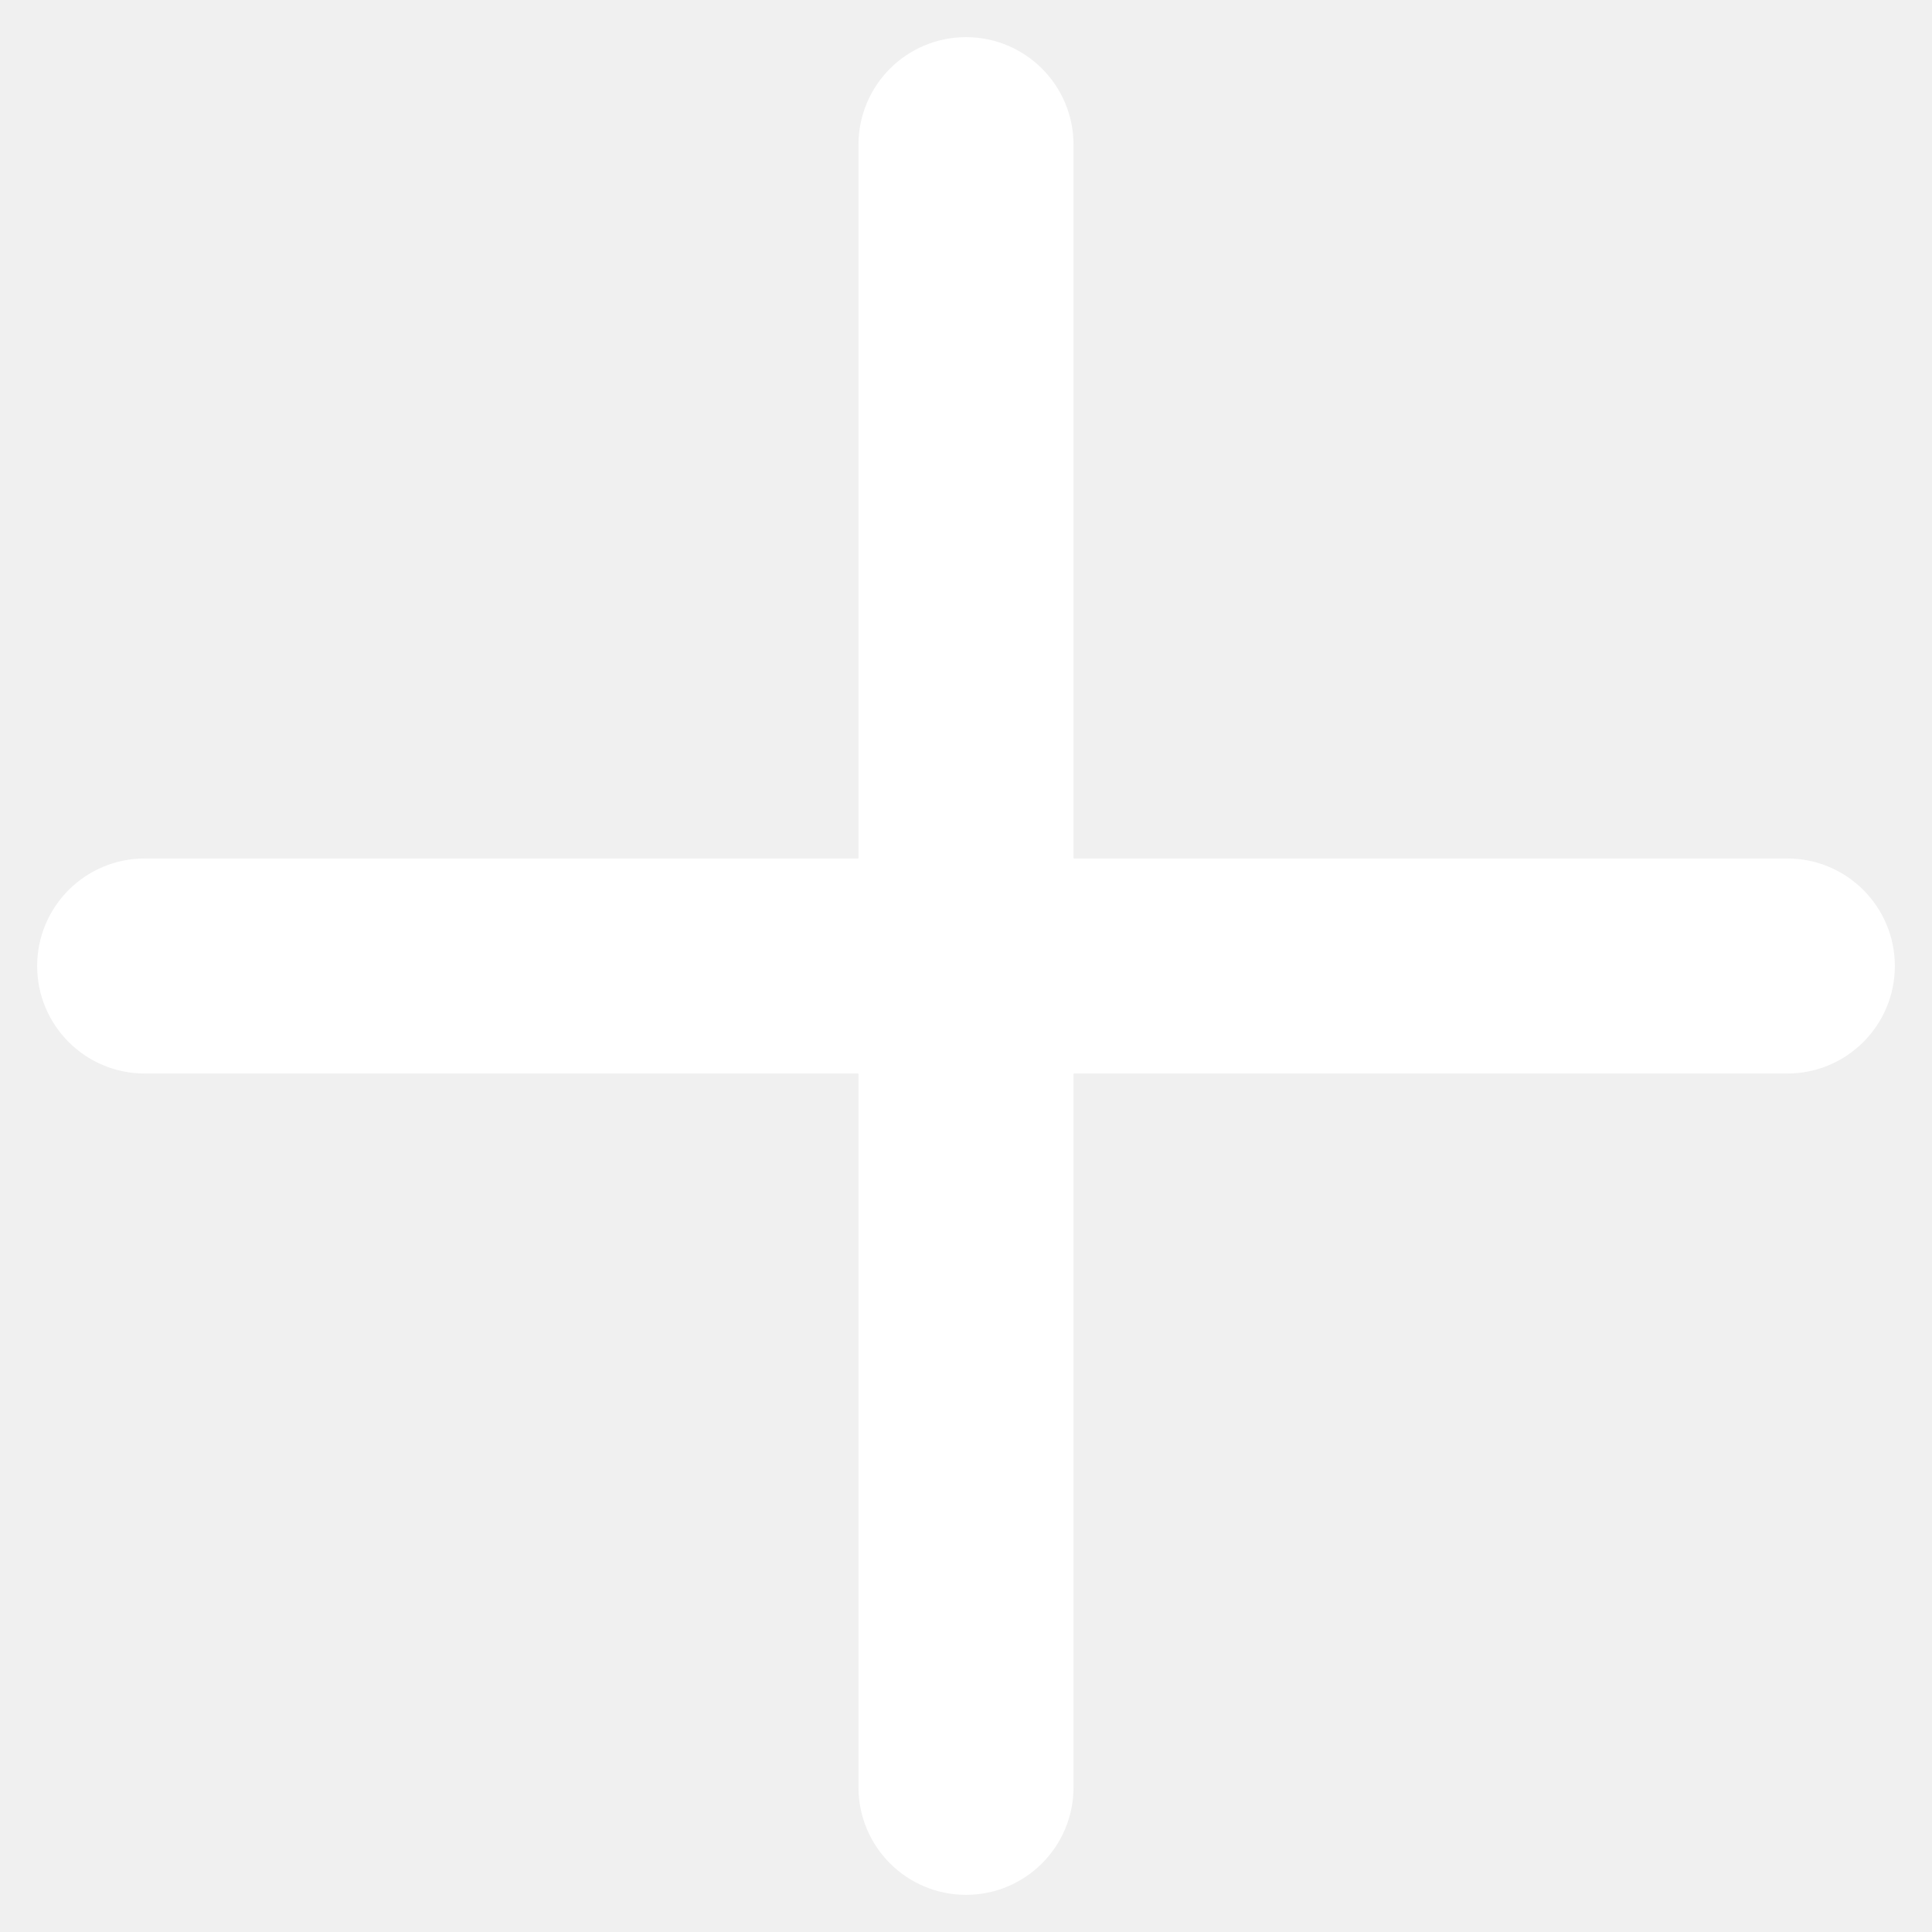
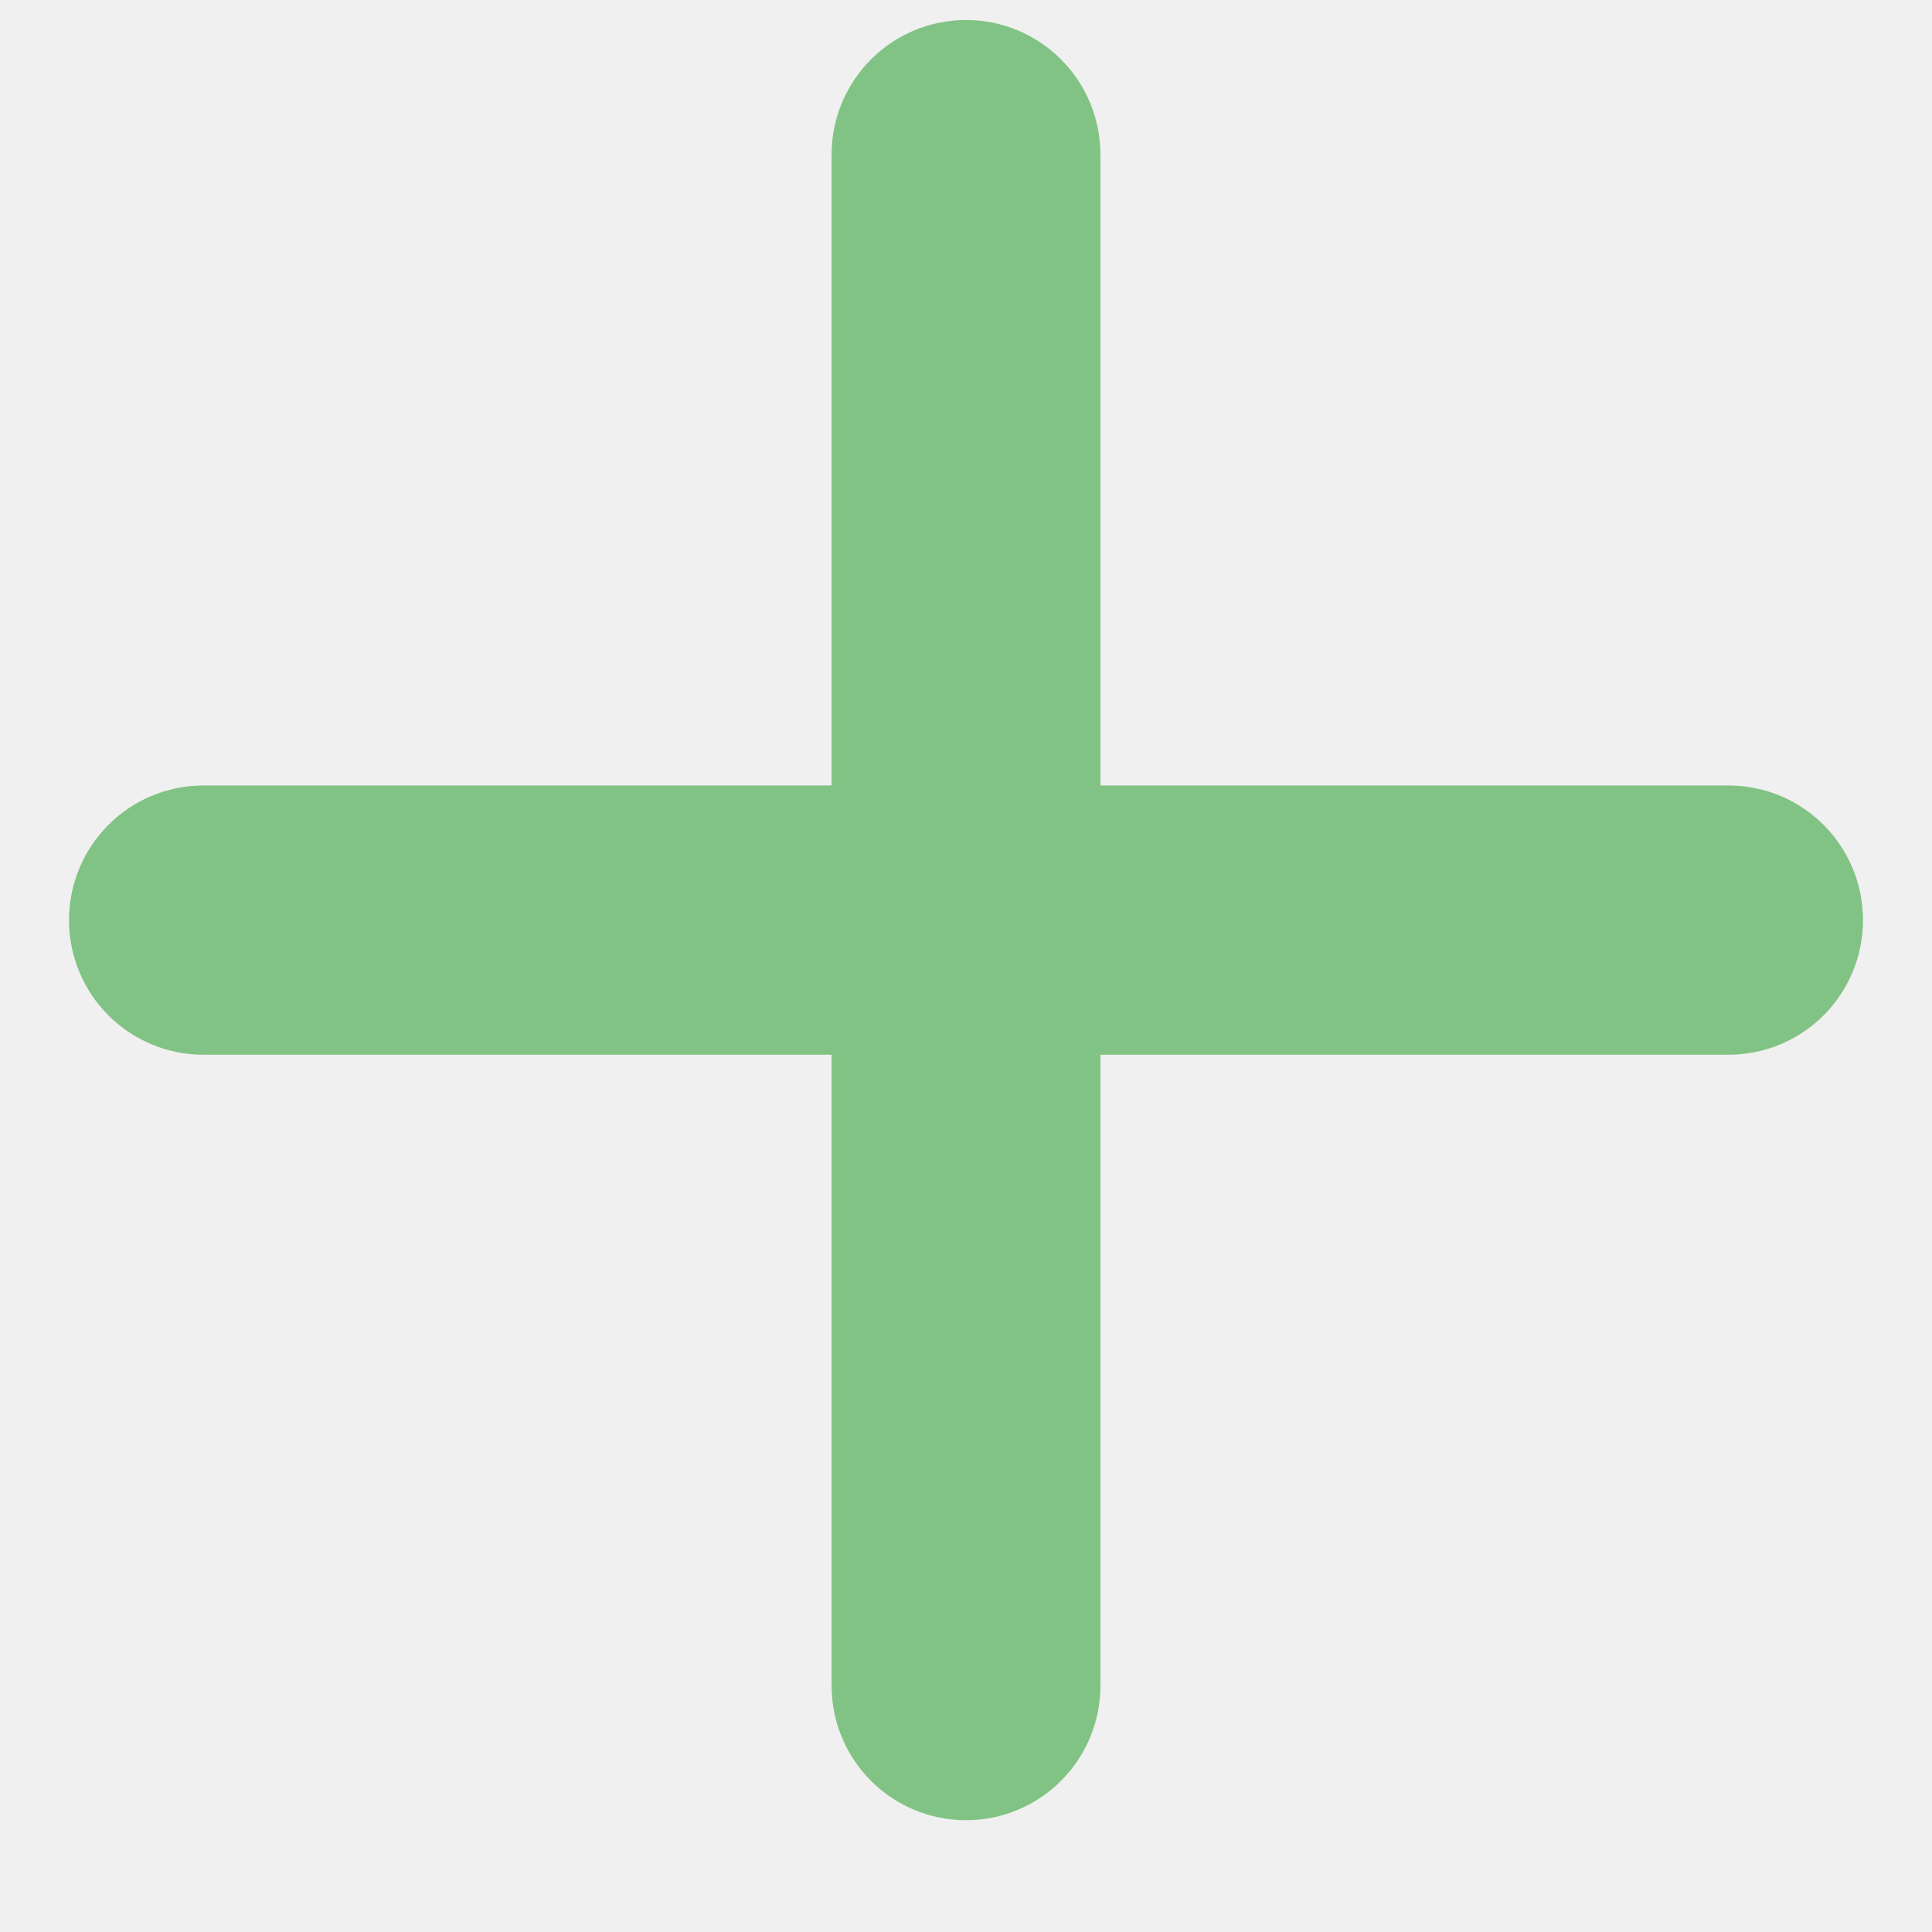
- <svg xmlns="http://www.w3.org/2000/svg" width="26" height="26" viewBox="0 0 26 26" fill="none">
-   <path fill-rule="evenodd" clip-rule="evenodd" d="M24.053 12.053H13.947V1.947C13.947 1.424 13.523 1 13 1C12.477 1 12.053 1.424 12.053 1.947V12.053H1.947C1.424 12.053 1 12.477 1 13C1 13.523 1.424 13.947 1.947 13.947H12.053V24.053C12.053 24.576 12.477 25 13 25C13.523 25 13.947 24.576 13.947 24.053V13.947H24.053C24.576 13.947 25 13.523 25 13C25 12.477 24.576 12.053 24.053 12.053Z" fill="white" stroke="white" />
+ <svg xmlns="http://www.w3.org/2000/svg" width="14" height="14" viewBox="0 0 14 14" fill="none">
+   <path fill-rule="evenodd" clip-rule="evenodd" d="M12.526 6.192H7.474V1.12C7.474 0.858 7.262 0.645 7 0.645C6.738 0.645 6.526 0.858 6.526 1.12V6.192H1.474C1.212 6.192 1 6.405 1 6.668C1 6.93 1.212 7.143 1.474 7.143H6.526V12.215C6.526 12.477 6.738 12.69 7 12.69C7.262 12.69 7.474 12.477 7.474 12.215V7.143H12.526C12.788 7.143 13 6.93 13 6.668C13 6.405 12.788 6.192 12.526 6.192Z" fill="#81C384" stroke="#81C384" />
</svg>
